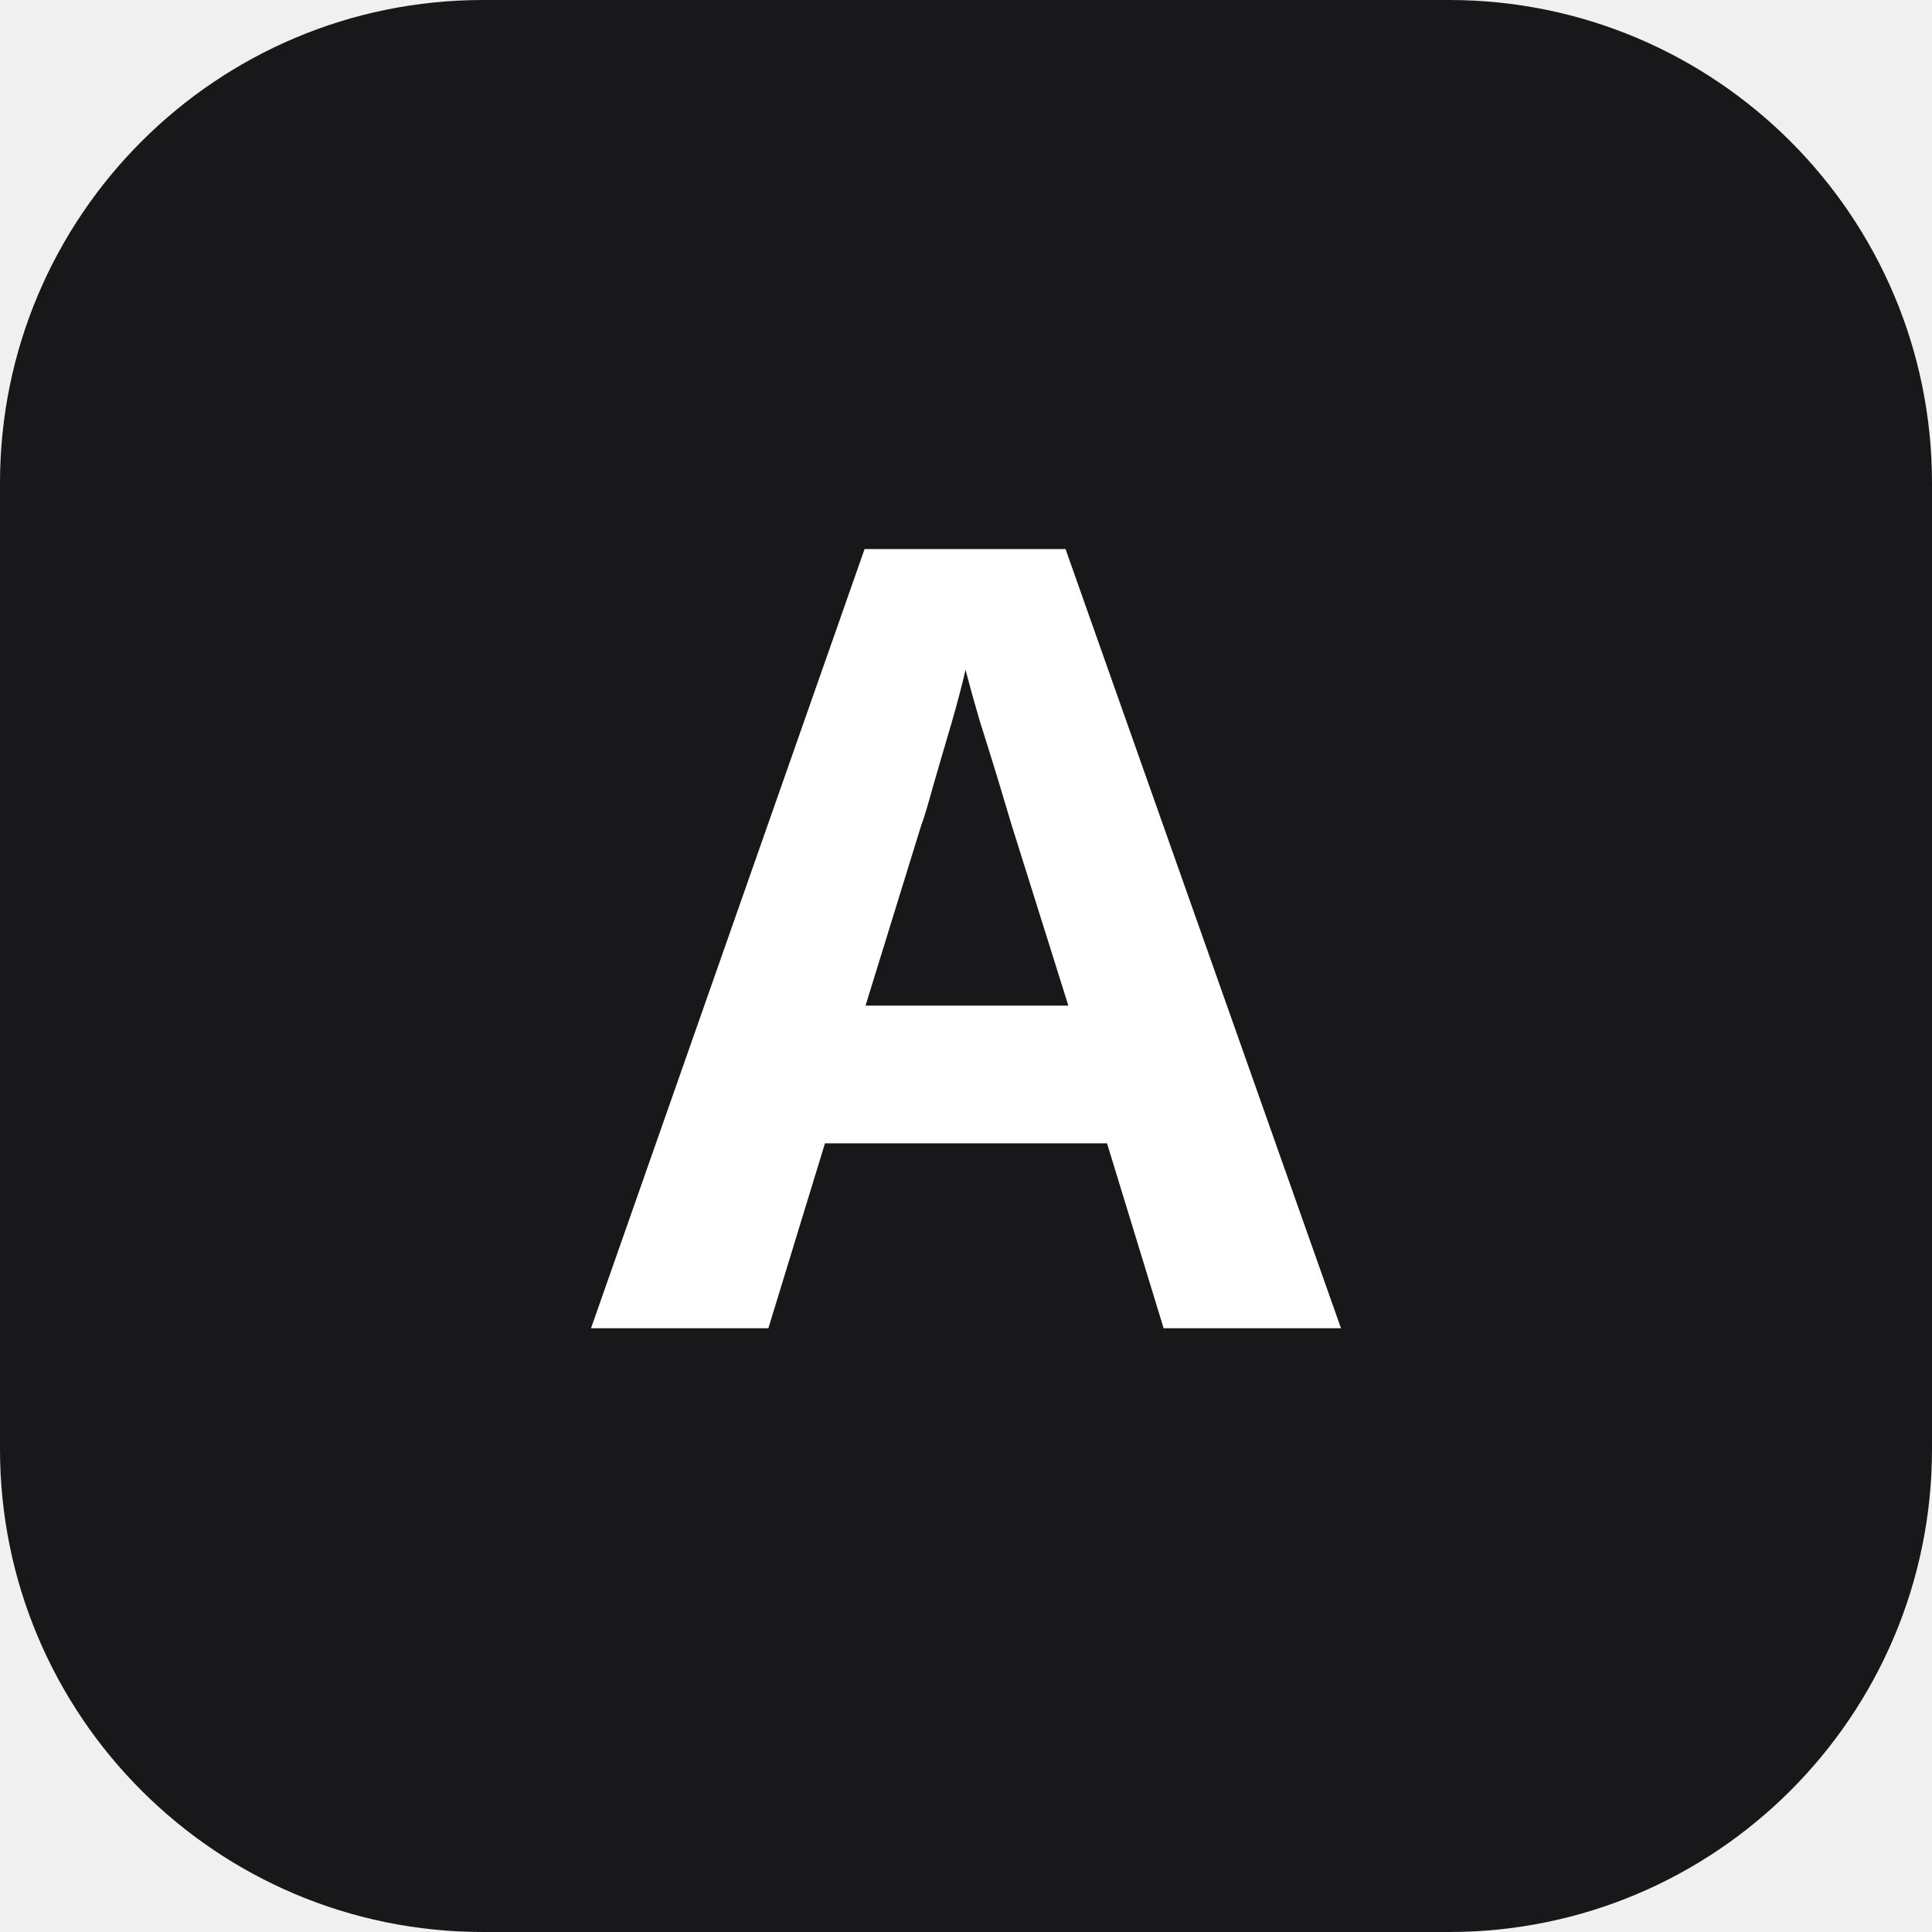
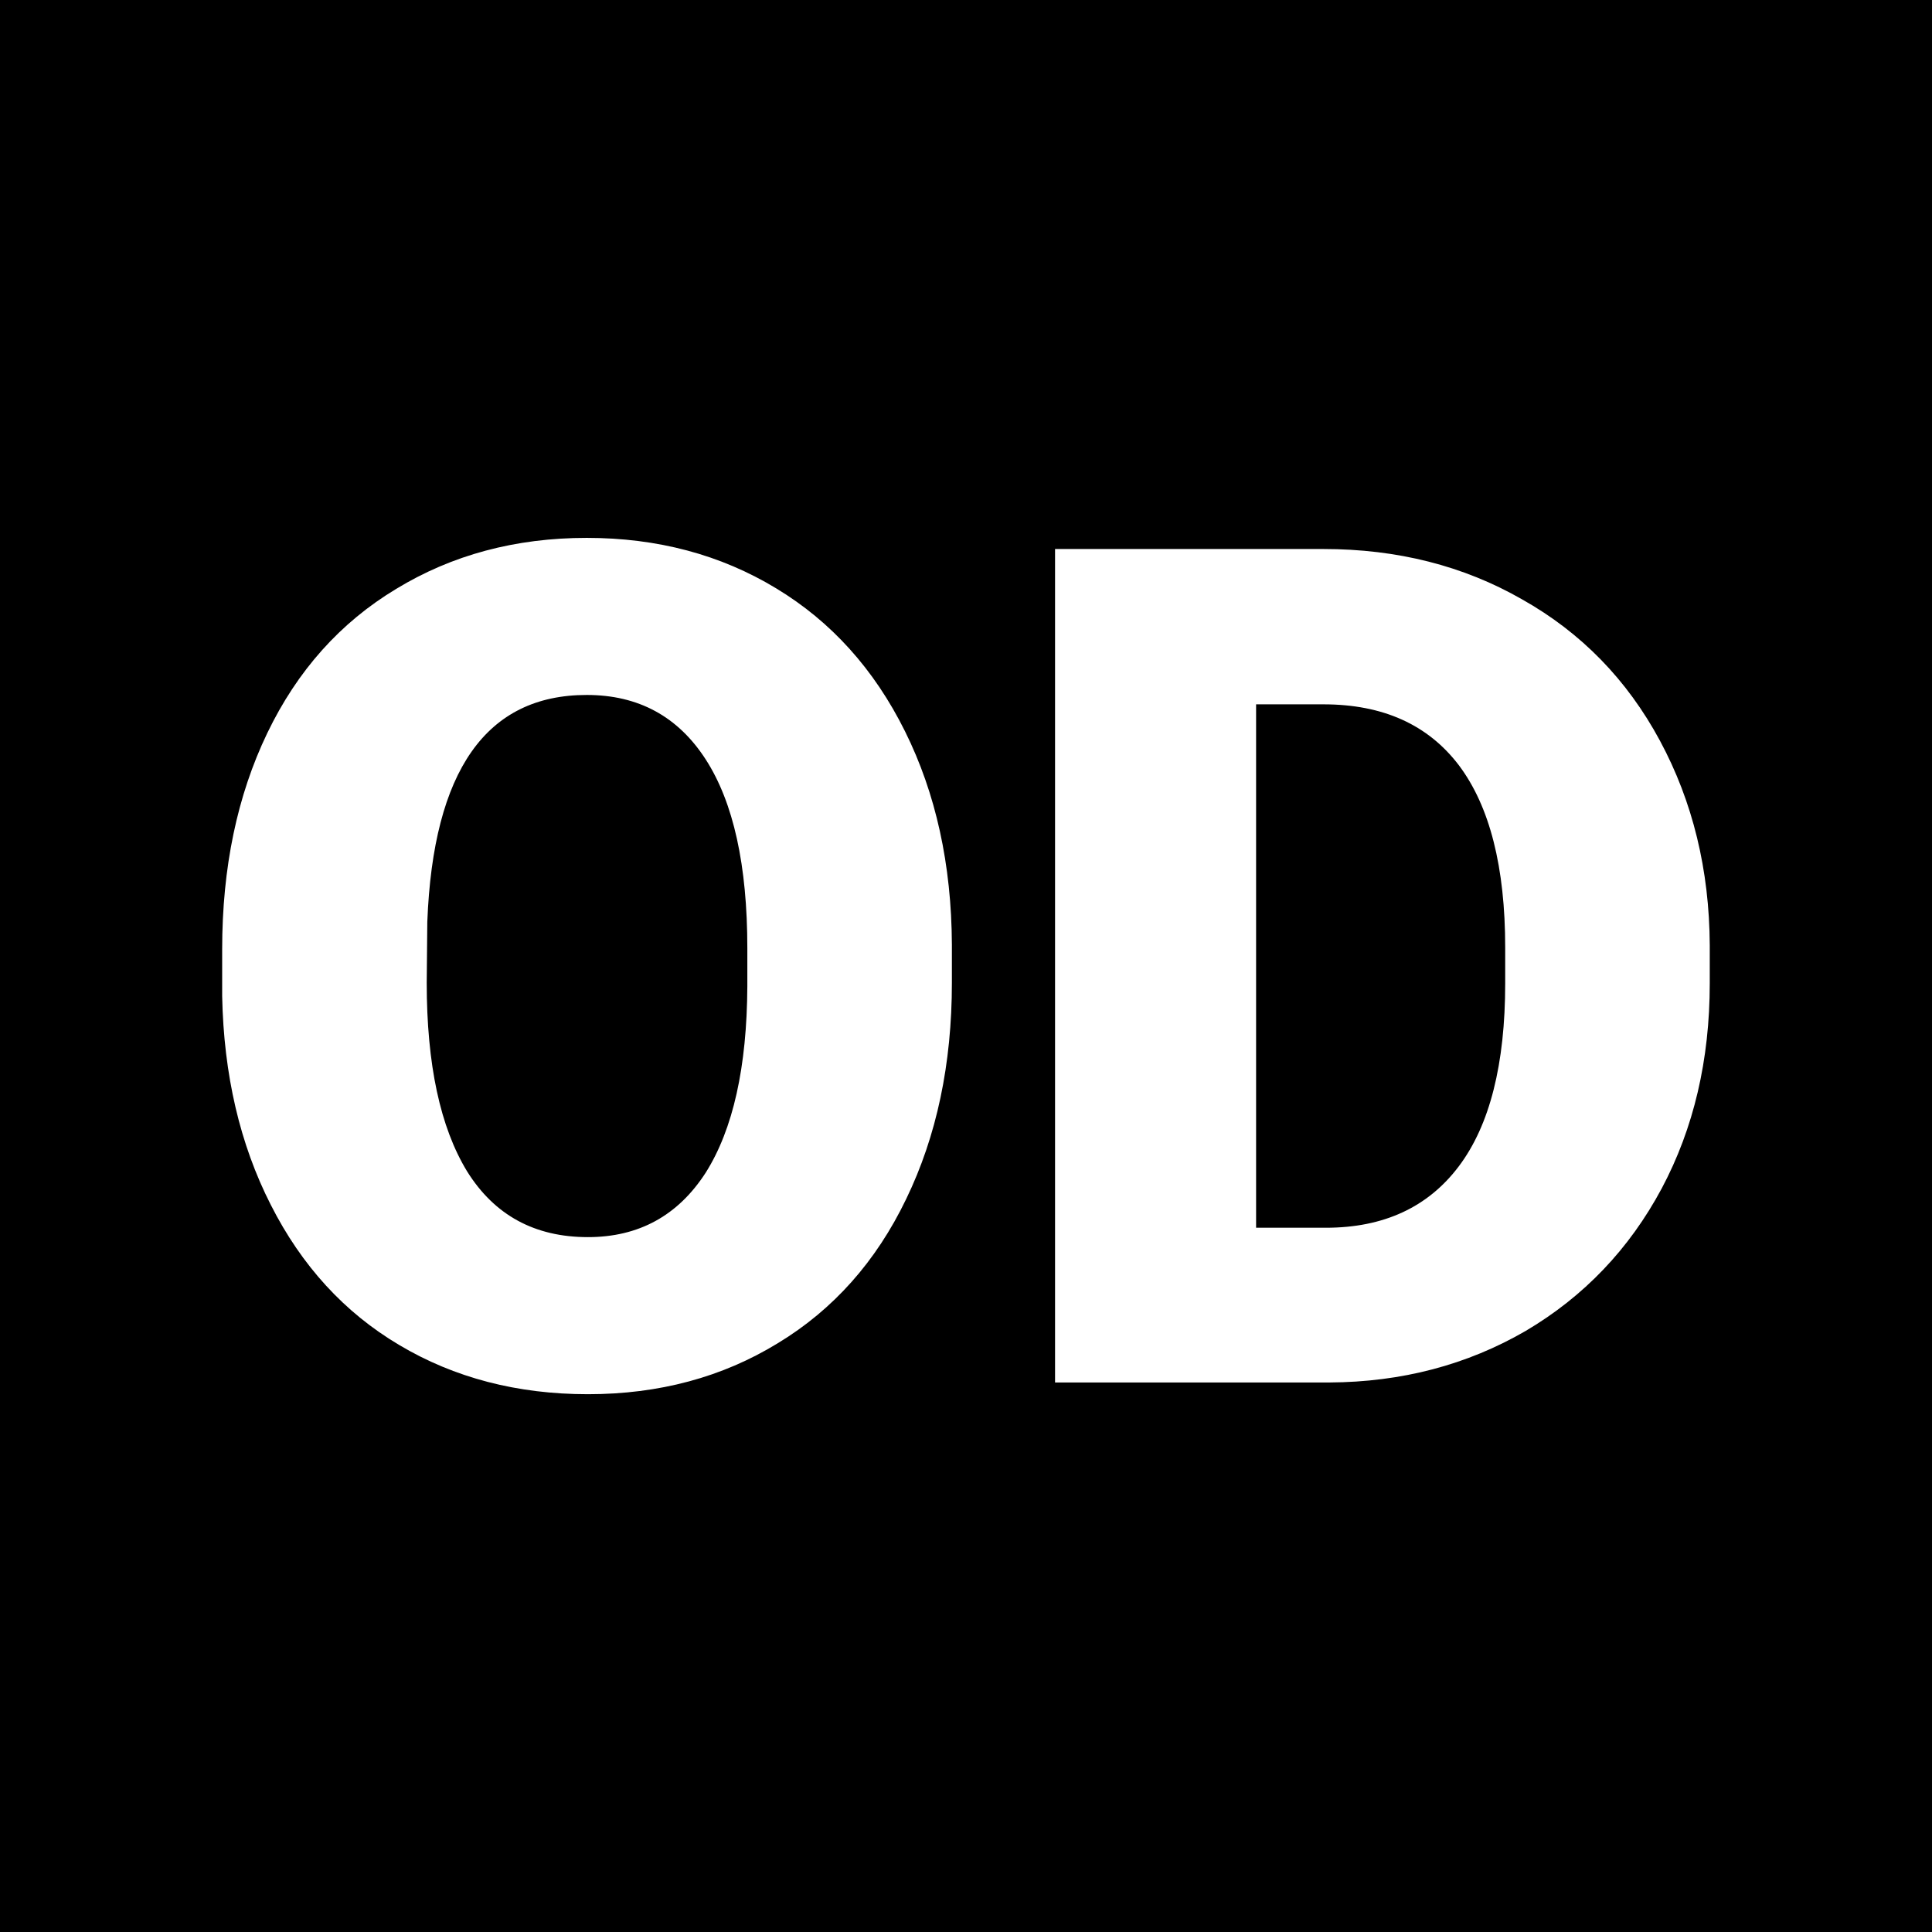
- <svg xmlns="http://www.w3.org/2000/svg" viewBox="0 0 32 32">
-   <rect width="32" height="32" rx="8" fill="#18181b" />
-   <text x="16" y="22" font-family="system-ui, sans-serif" font-size="18" font-weight="700" fill="white" text-anchor="middle">A</text>
+ <svg xmlns="http://www.w3.org/2000/svg" version="1.1" viewBox="0 0 200 200">
+   <rect width="200" height="200" fill="url('#gradient')" />
+   <defs>
+     <linearGradient id="gradient" gradientTransform="rotate(45 0.5 0.5)">
+       <stop offset="0%" stop-color="#000000" />
+       <stop offset="100%" stop-color="#000000" />
+     </linearGradient>
+   </defs>
+   <g>
+     <g fill="#ffffff" transform="matrix(6.067564,0,0,6.067564,18.93308,143.1144)" stroke="#ffffff" stroke-width="0">
+       <path d="M13.12-7.47L13.12-6.82Q13.12-4.74 12.34-3.13Q11.57-1.53 10.15-0.67Q8.73 0.20 6.91 0.20Q5.10 0.20 3.69-0.64Q2.29-1.47 1.50-3.03Q0.71-4.58 0.67-6.59L0.67-6.59L0.67-7.39Q0.67-9.48 1.44-11.08Q2.21-12.68 3.64-13.54Q5.07-14.41 6.89-14.41L6.89-14.41Q8.70-14.41 10.12-13.55Q11.53-12.70 12.32-11.11Q13.11-9.52 13.12-7.47L13.12-7.47ZM9.63-6.76L9.63-7.41Q9.63-9.53 8.92-10.63Q8.21-11.73 6.89-11.73L6.89-11.73Q4.32-11.73 4.17-7.86L4.17-7.86L4.16-6.82Q4.16-4.73 4.85-3.60Q5.55-2.48 6.91-2.48L6.91-2.48Q8.21-2.48 8.92-3.58Q9.62-4.69 9.63-6.76L9.63-6.76ZM19.56 0L14.88 0L14.88-14.22L19.46-14.22Q21.35-14.22 22.85-13.36Q24.36-12.51 25.20-10.95Q26.04-9.39 26.05-7.46L26.05-7.46L26.05-6.81Q26.05-4.85 25.23-3.31Q24.40-1.76 22.91-0.88Q21.41-0.01 19.56 0L19.56 0ZM19.46-11.57L18.31-11.57L18.31-2.64L19.50-2.64Q20.98-2.64 21.77-3.69Q22.56-4.74 22.56-6.81L22.56-6.81L22.56-7.42Q22.56-9.48 21.77-10.53Q20.98-11.57 19.46-11.57L19.46-11.57Z" />
+     </g>
+   </g>
</svg>
